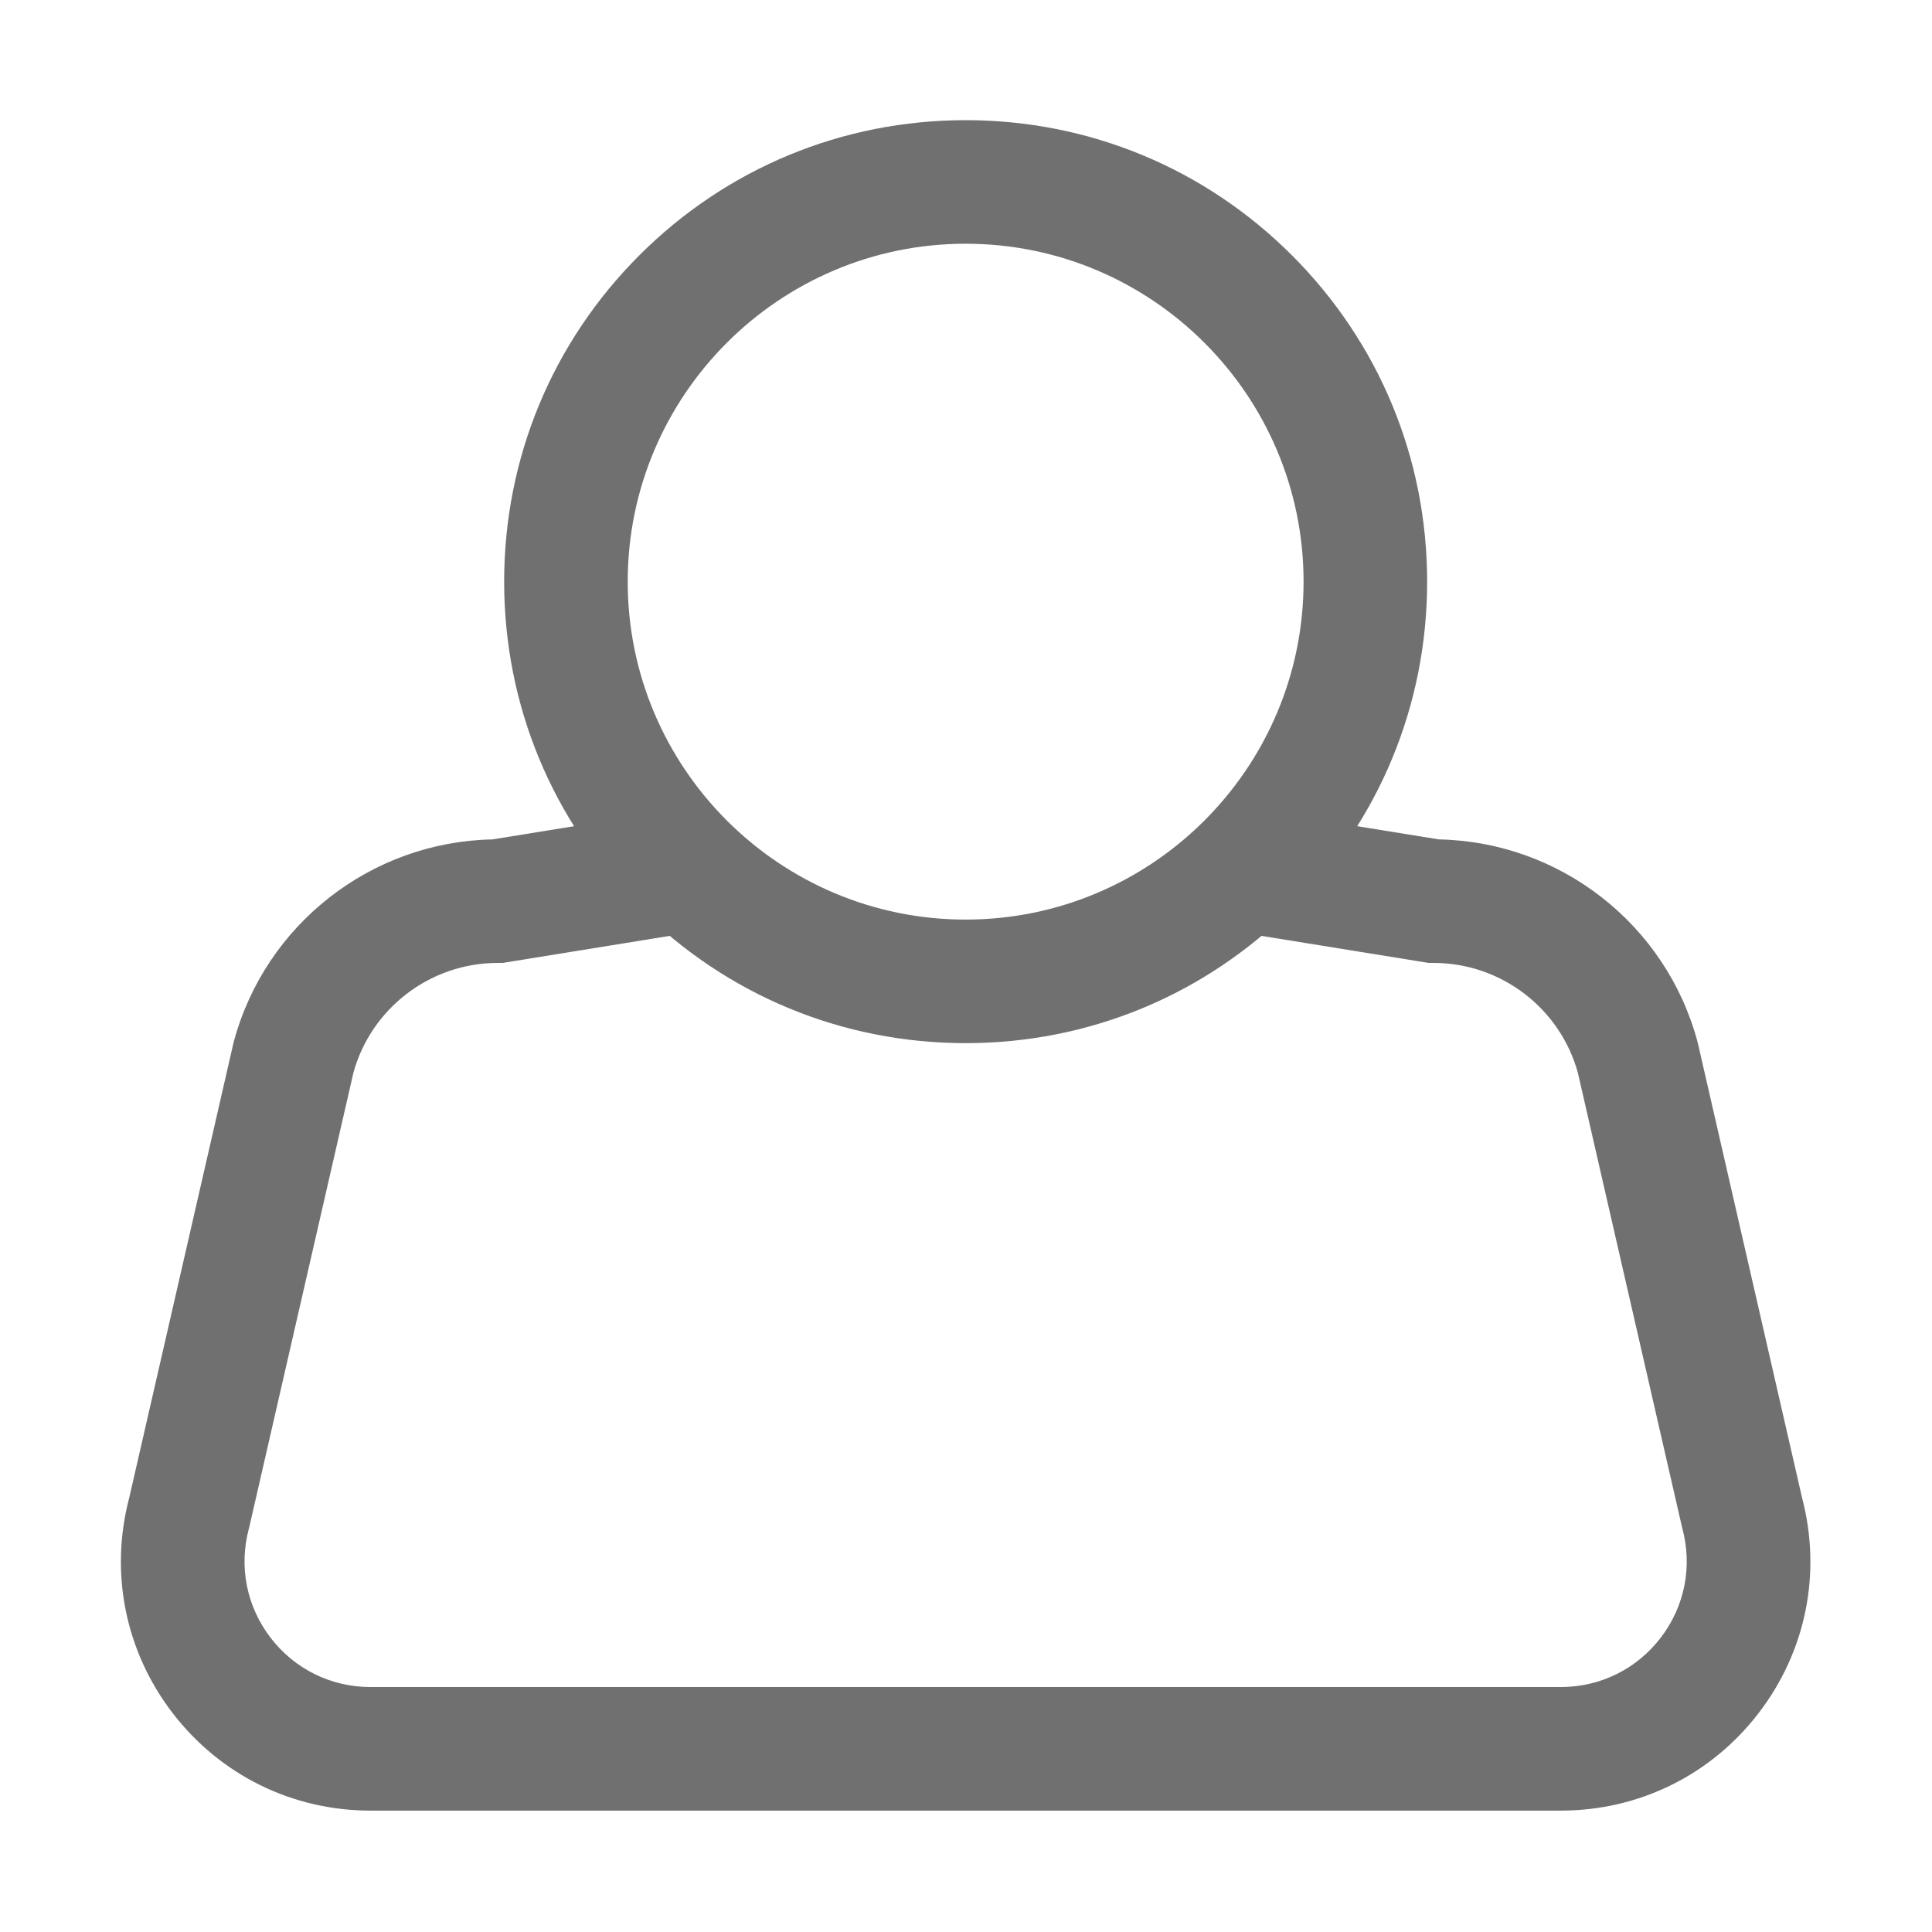
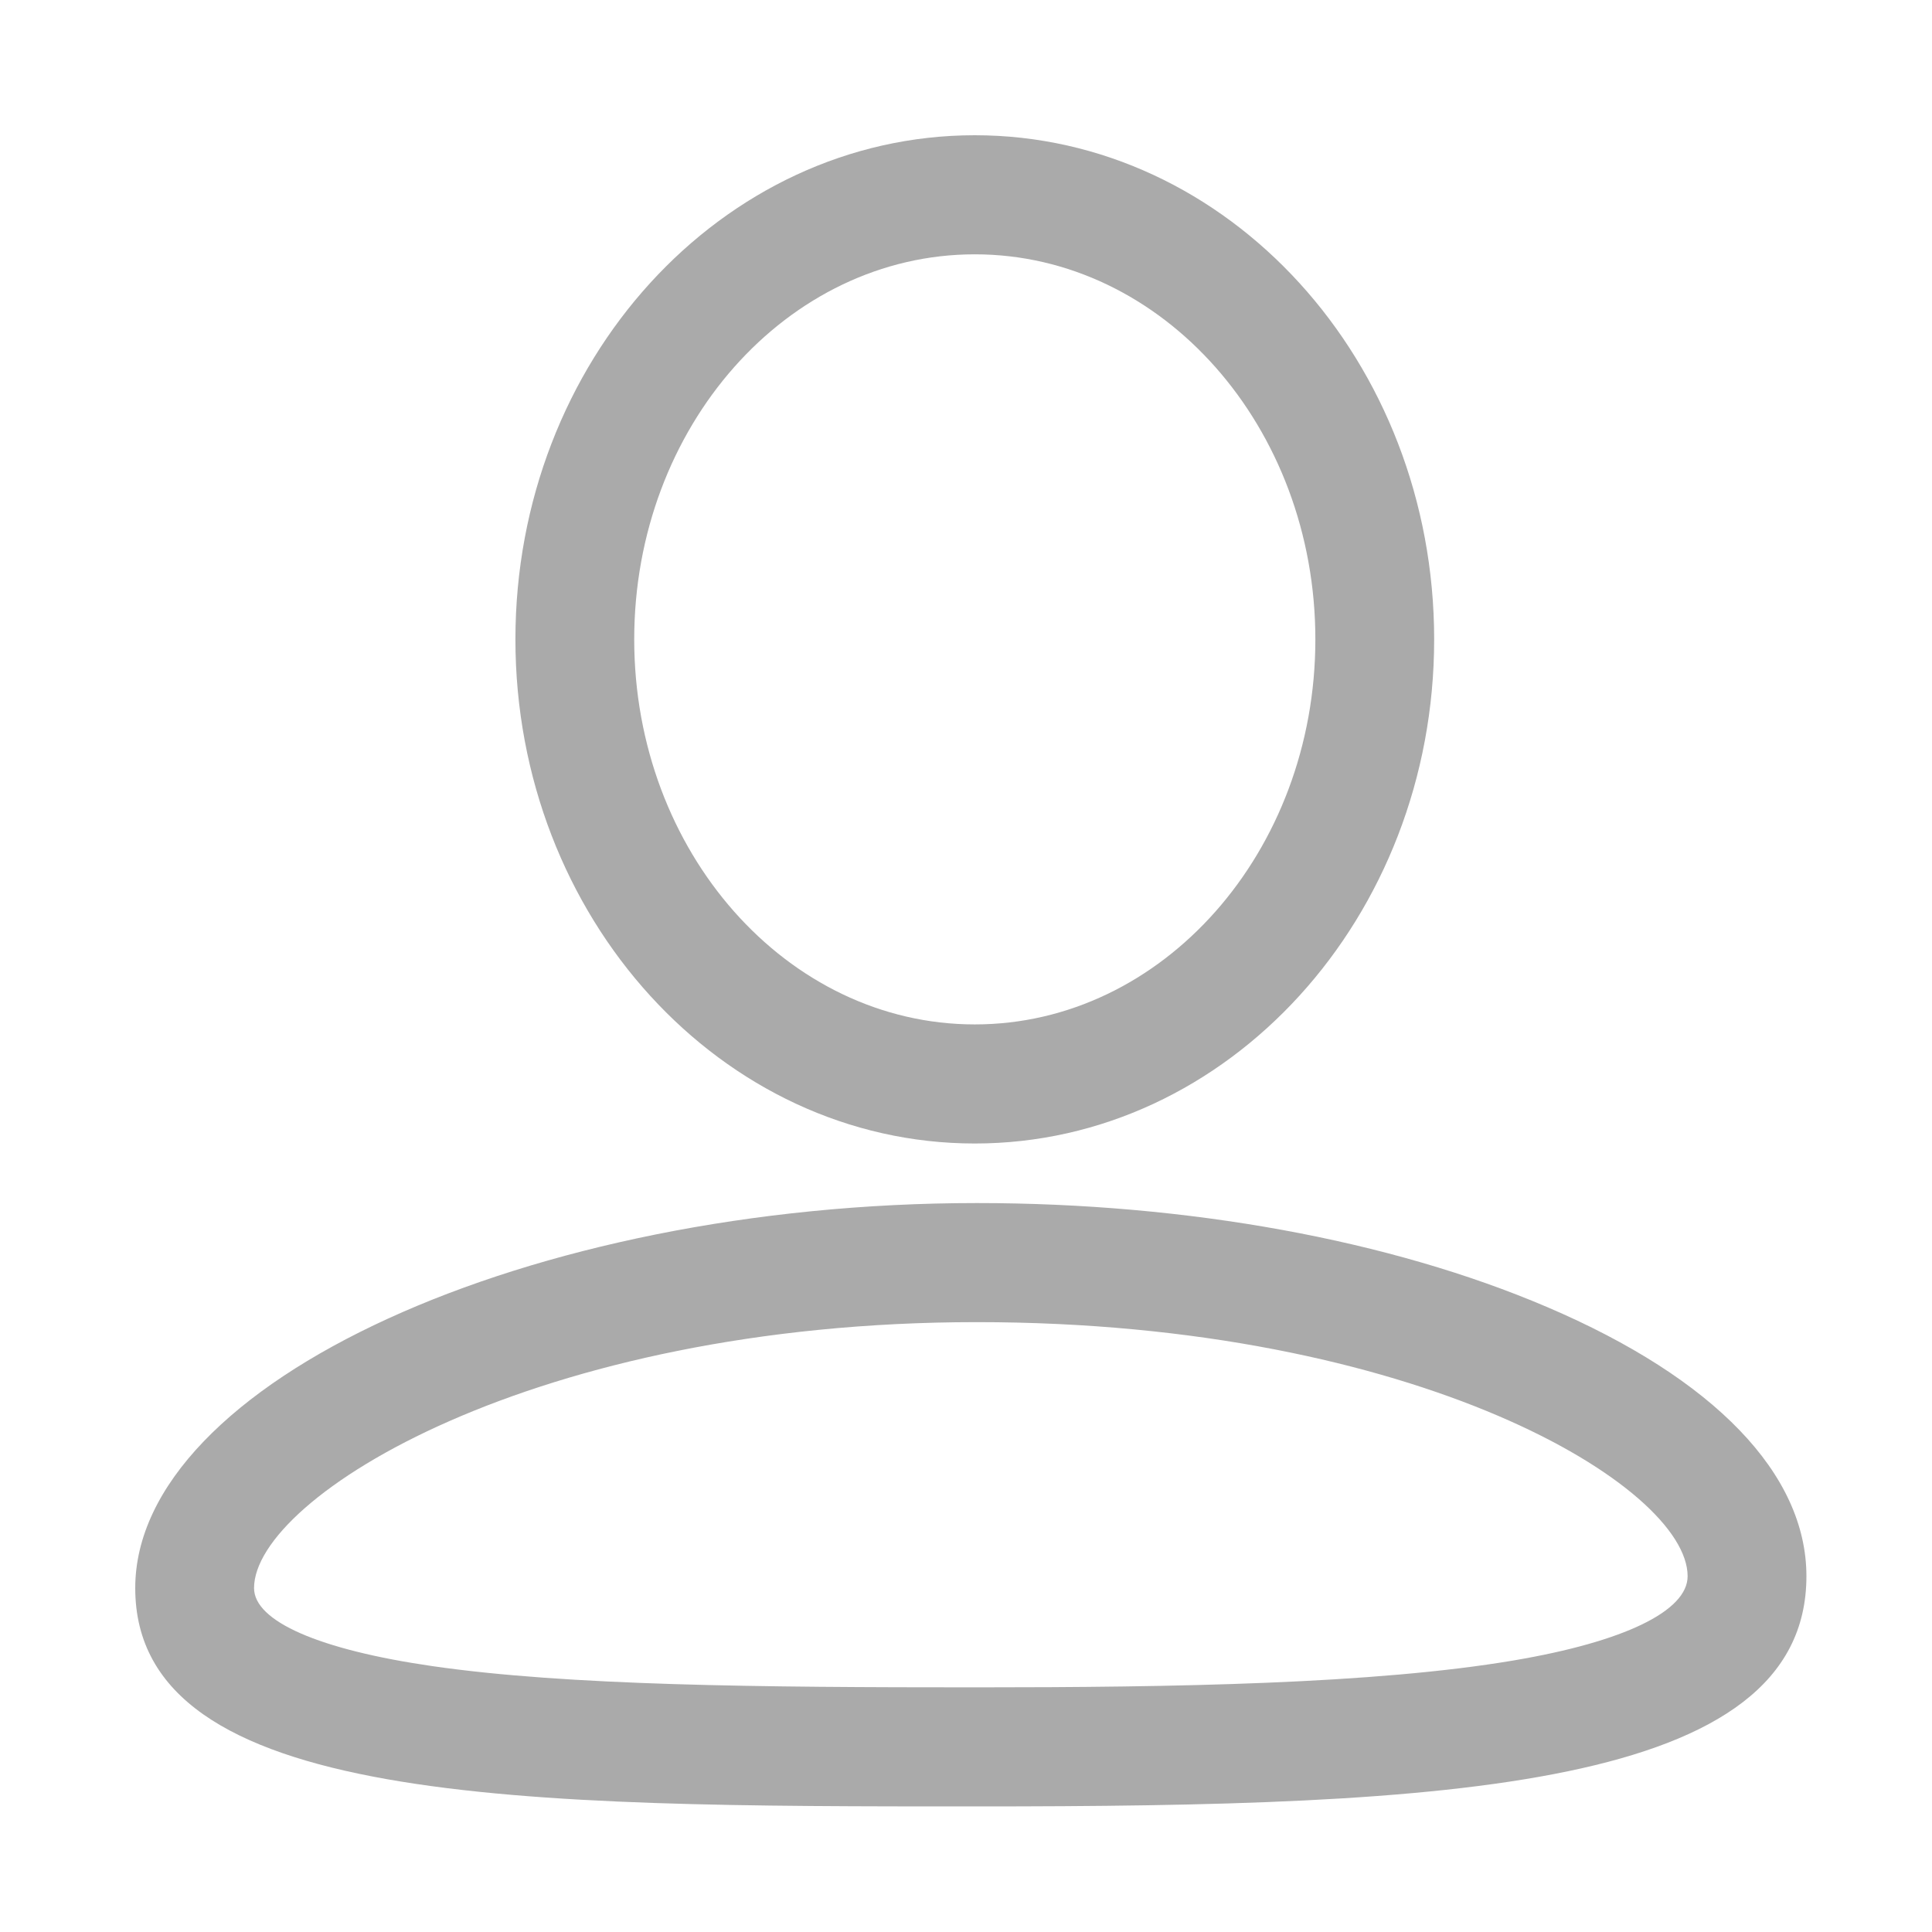
- <svg xmlns="http://www.w3.org/2000/svg" t="1662707009290" class="icon" viewBox="0 0 1024 1024" version="1.1" p-id="2138" width="200" height="200">
-   <path d="M511.81 552.891c-65.335 0-126.76-25.442-172.958-71.641-46.199-46.199-71.642-107.623-71.642-172.958s25.442-126.76 71.642-172.959c46.198-46.198 107.623-71.642 172.958-71.642 65.335 0 126.759 25.442 172.959 71.642 46.198 46.199 71.642 107.623 71.642 172.959s-25.442 126.759-71.642 172.958C638.569 527.449 577.145 552.891 511.81 552.891zM511.81 129.183c-98.76 0-179.108 80.348-179.108 179.108s80.348 179.108 179.108 179.108c98.761 0 179.108-80.348 179.108-179.108S610.571 129.183 511.81 129.183z" p-id="2139" fill="#707070" />
-   <path d="M827.249 959.659 196.371 959.659c-41.468 0-79.72-18.877-104.946-51.792-25.091-32.739-33.421-74.316-22.9-114.164l55.25-241.061 0.161-0.596c16.743-62.197 72.847-105.903 137.029-107.138l99.056-16.034 10.465 64.65-104.088 16.849-2.633 0c-35.603 0-66.954 23.882-76.441 58.151l-55.23 240.972-0.161 0.596c-5.44 20.209-1.259 41.327 11.471 57.938 12.73 16.61 32.036 26.138 52.964 26.138l630.877 0c20.929 0 40.233-9.528 52.964-26.138 12.731-16.61 16.912-37.728 11.471-57.938l-0.298-1.196-55.094-240.37c-9.487-34.271-40.838-58.154-76.441-58.154l-2.631 0L653.061 493.523l10.457-64.651 99.132 16.034c64.184 1.236 120.289 44.942 137.032 107.138l0.298 1.196 55.114 240.462c10.522 39.85 2.192 81.424-22.9 114.163C906.969 940.782 868.718 959.659 827.249 959.659z" p-id="2140" fill="#707070" />
+ <svg xmlns="http://www.w3.org/2000/svg" t="1666149046401" class="icon" viewBox="0 0 1024 1024" version="1.1" p-id="2095" width="200" height="200">
+   <path d="M516.659 606.08c-134.257 0-243.476-119.864-243.476-267.197S382.403 71.68 516.659 71.68s243.476 119.864 243.476 267.203-109.225 267.197-243.476 267.197z m0-471.281c-99.533 0-180.511 91.551-180.511 204.083s80.978 204.078 180.511 204.078 180.511-91.546 180.511-204.078-80.978-204.083-180.511-204.083zM517.709 957.44C278.374 957.44 71.68 957.44 71.68 841.728c0-108.718 208.425-204.083 446.029-204.083 111.759 0 219.136 19.579 302.326 55.132C908.641 730.624 957.44 781.312 957.44 835.41 957.44 948.454 766.858 957.44 517.709 957.44z m0-256.681c-233.887 0-383.058 92.559-383.058 140.964 0 17.577 34.422 32.65 94.438 41.344 71.798 10.409 173.189 11.264 288.625 11.264 104.095 0 210.637-1.731 284.728-14.29 58.491-9.917 92.032-26.179 92.032-44.621-0.01-47.483-143.048-134.661-376.765-134.661z" fill="#aaa" p-id="2096" />
</svg>
